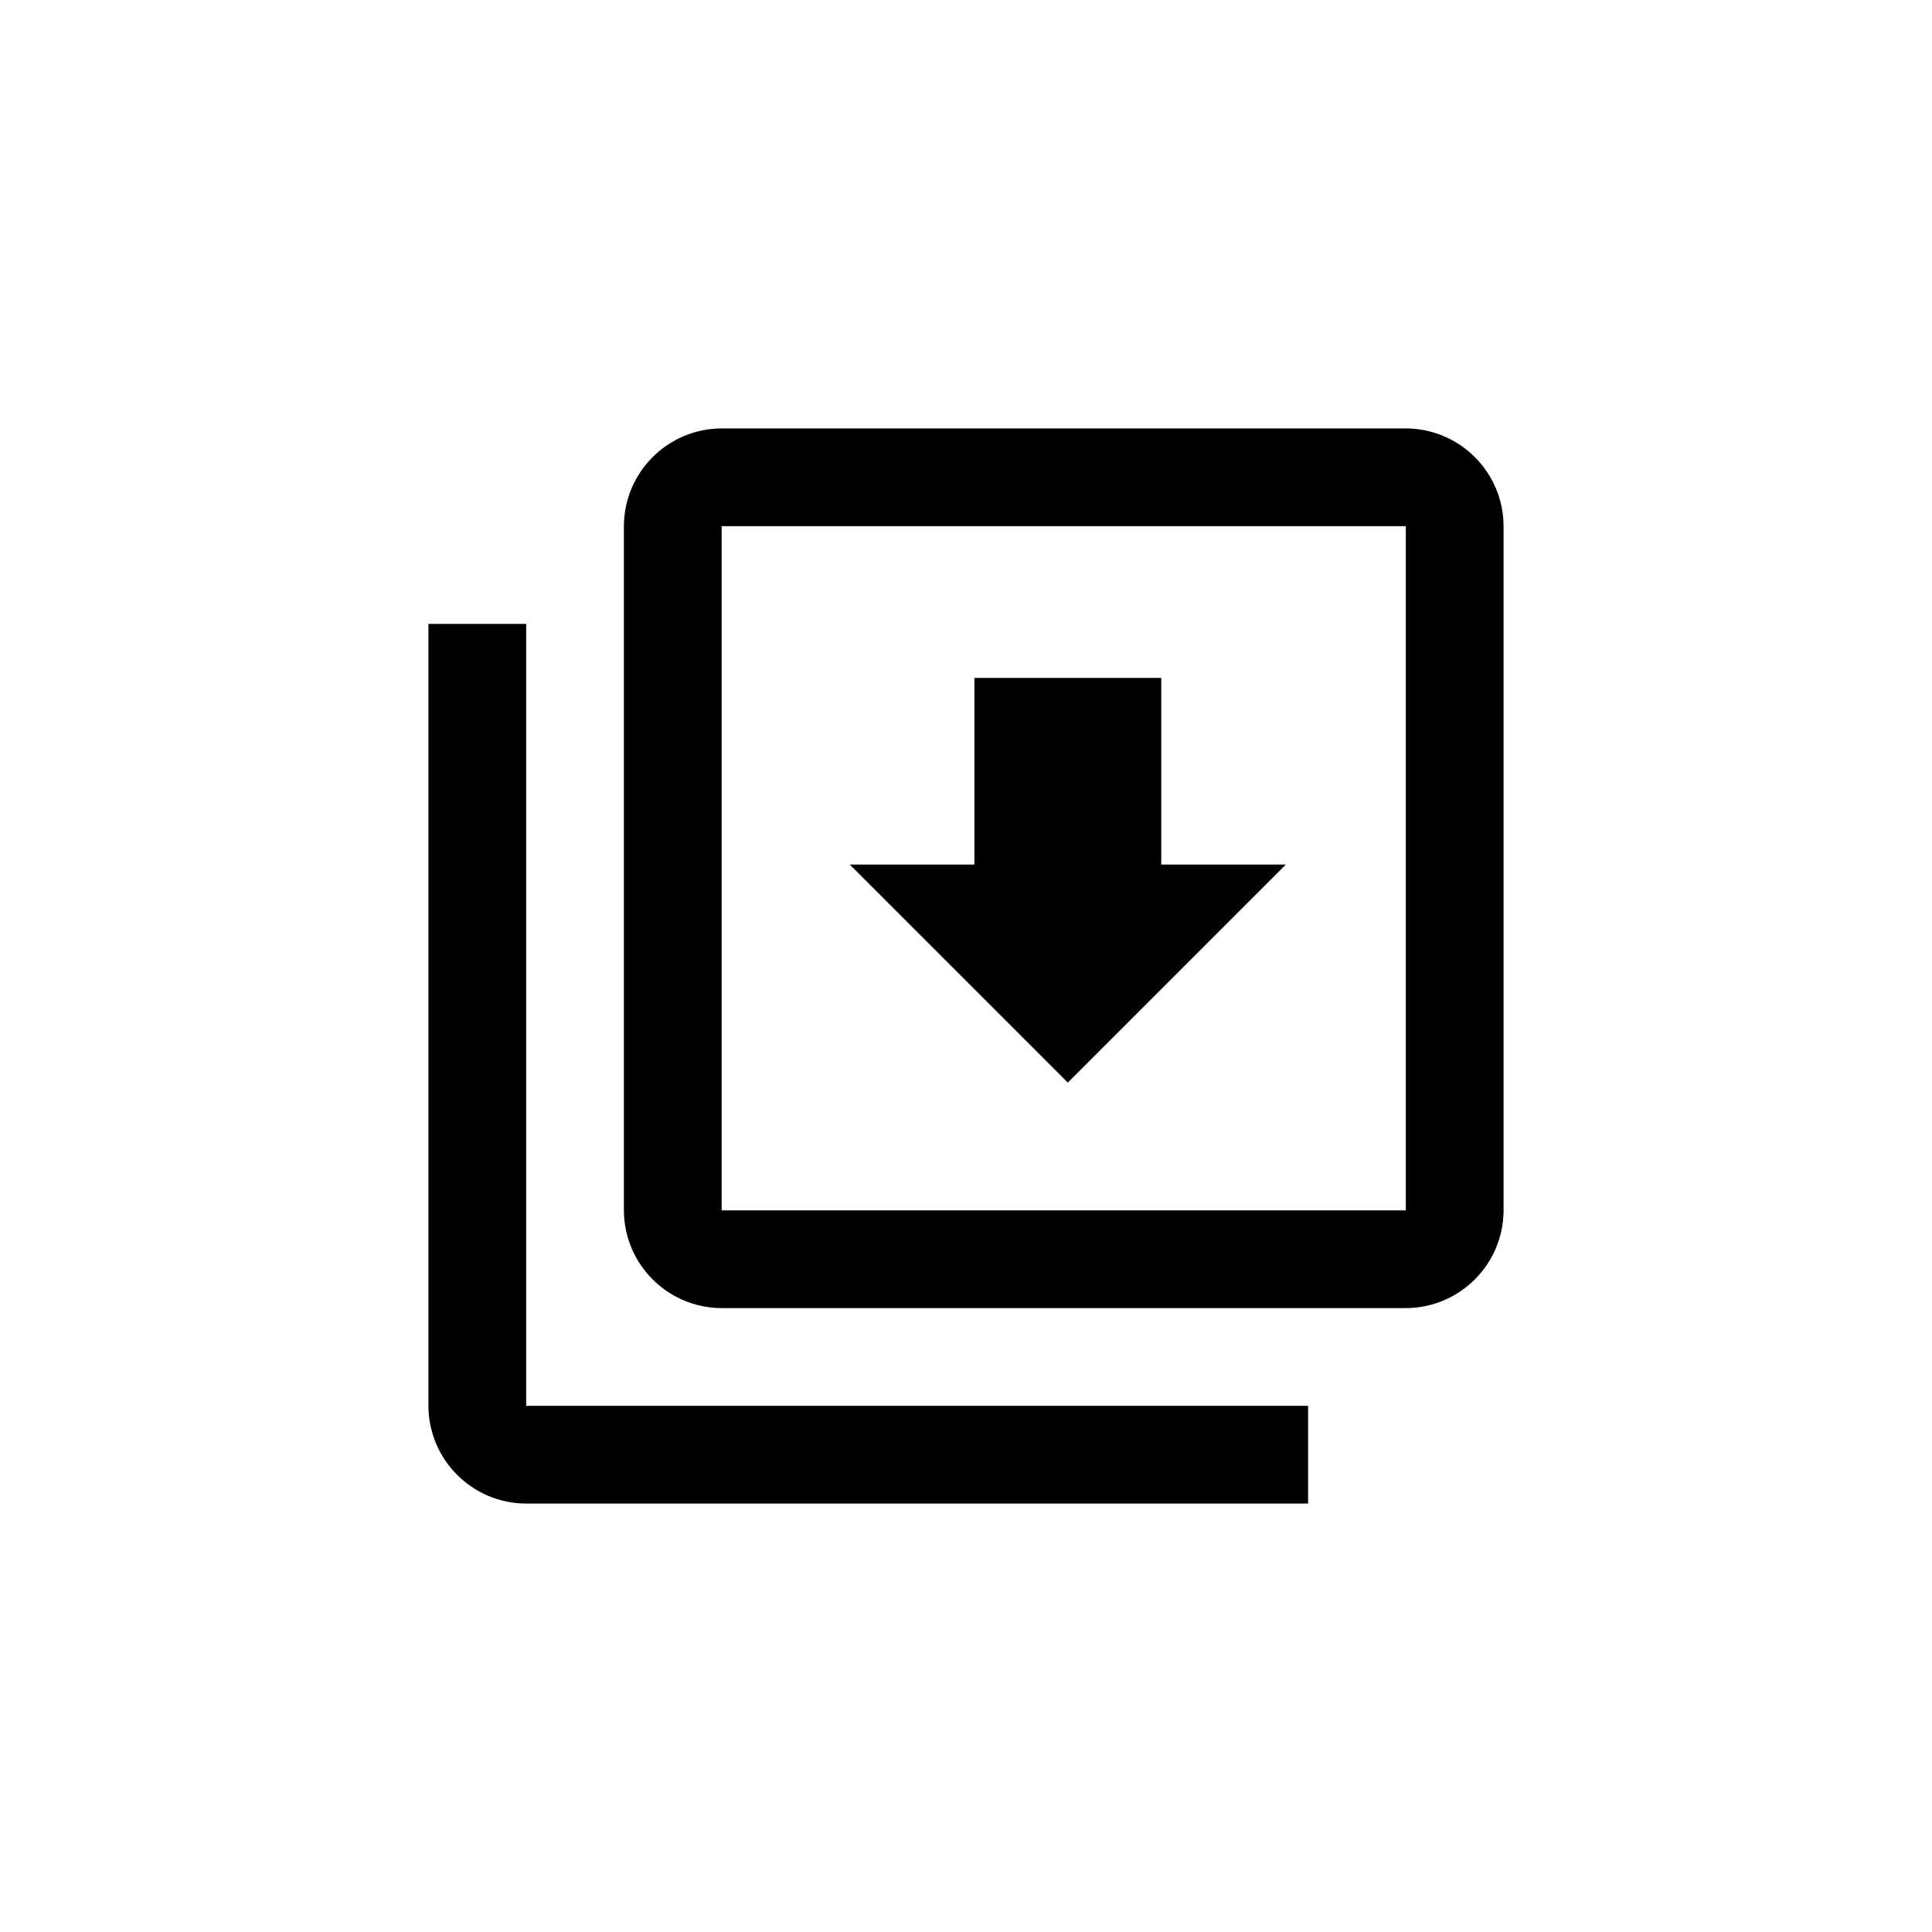
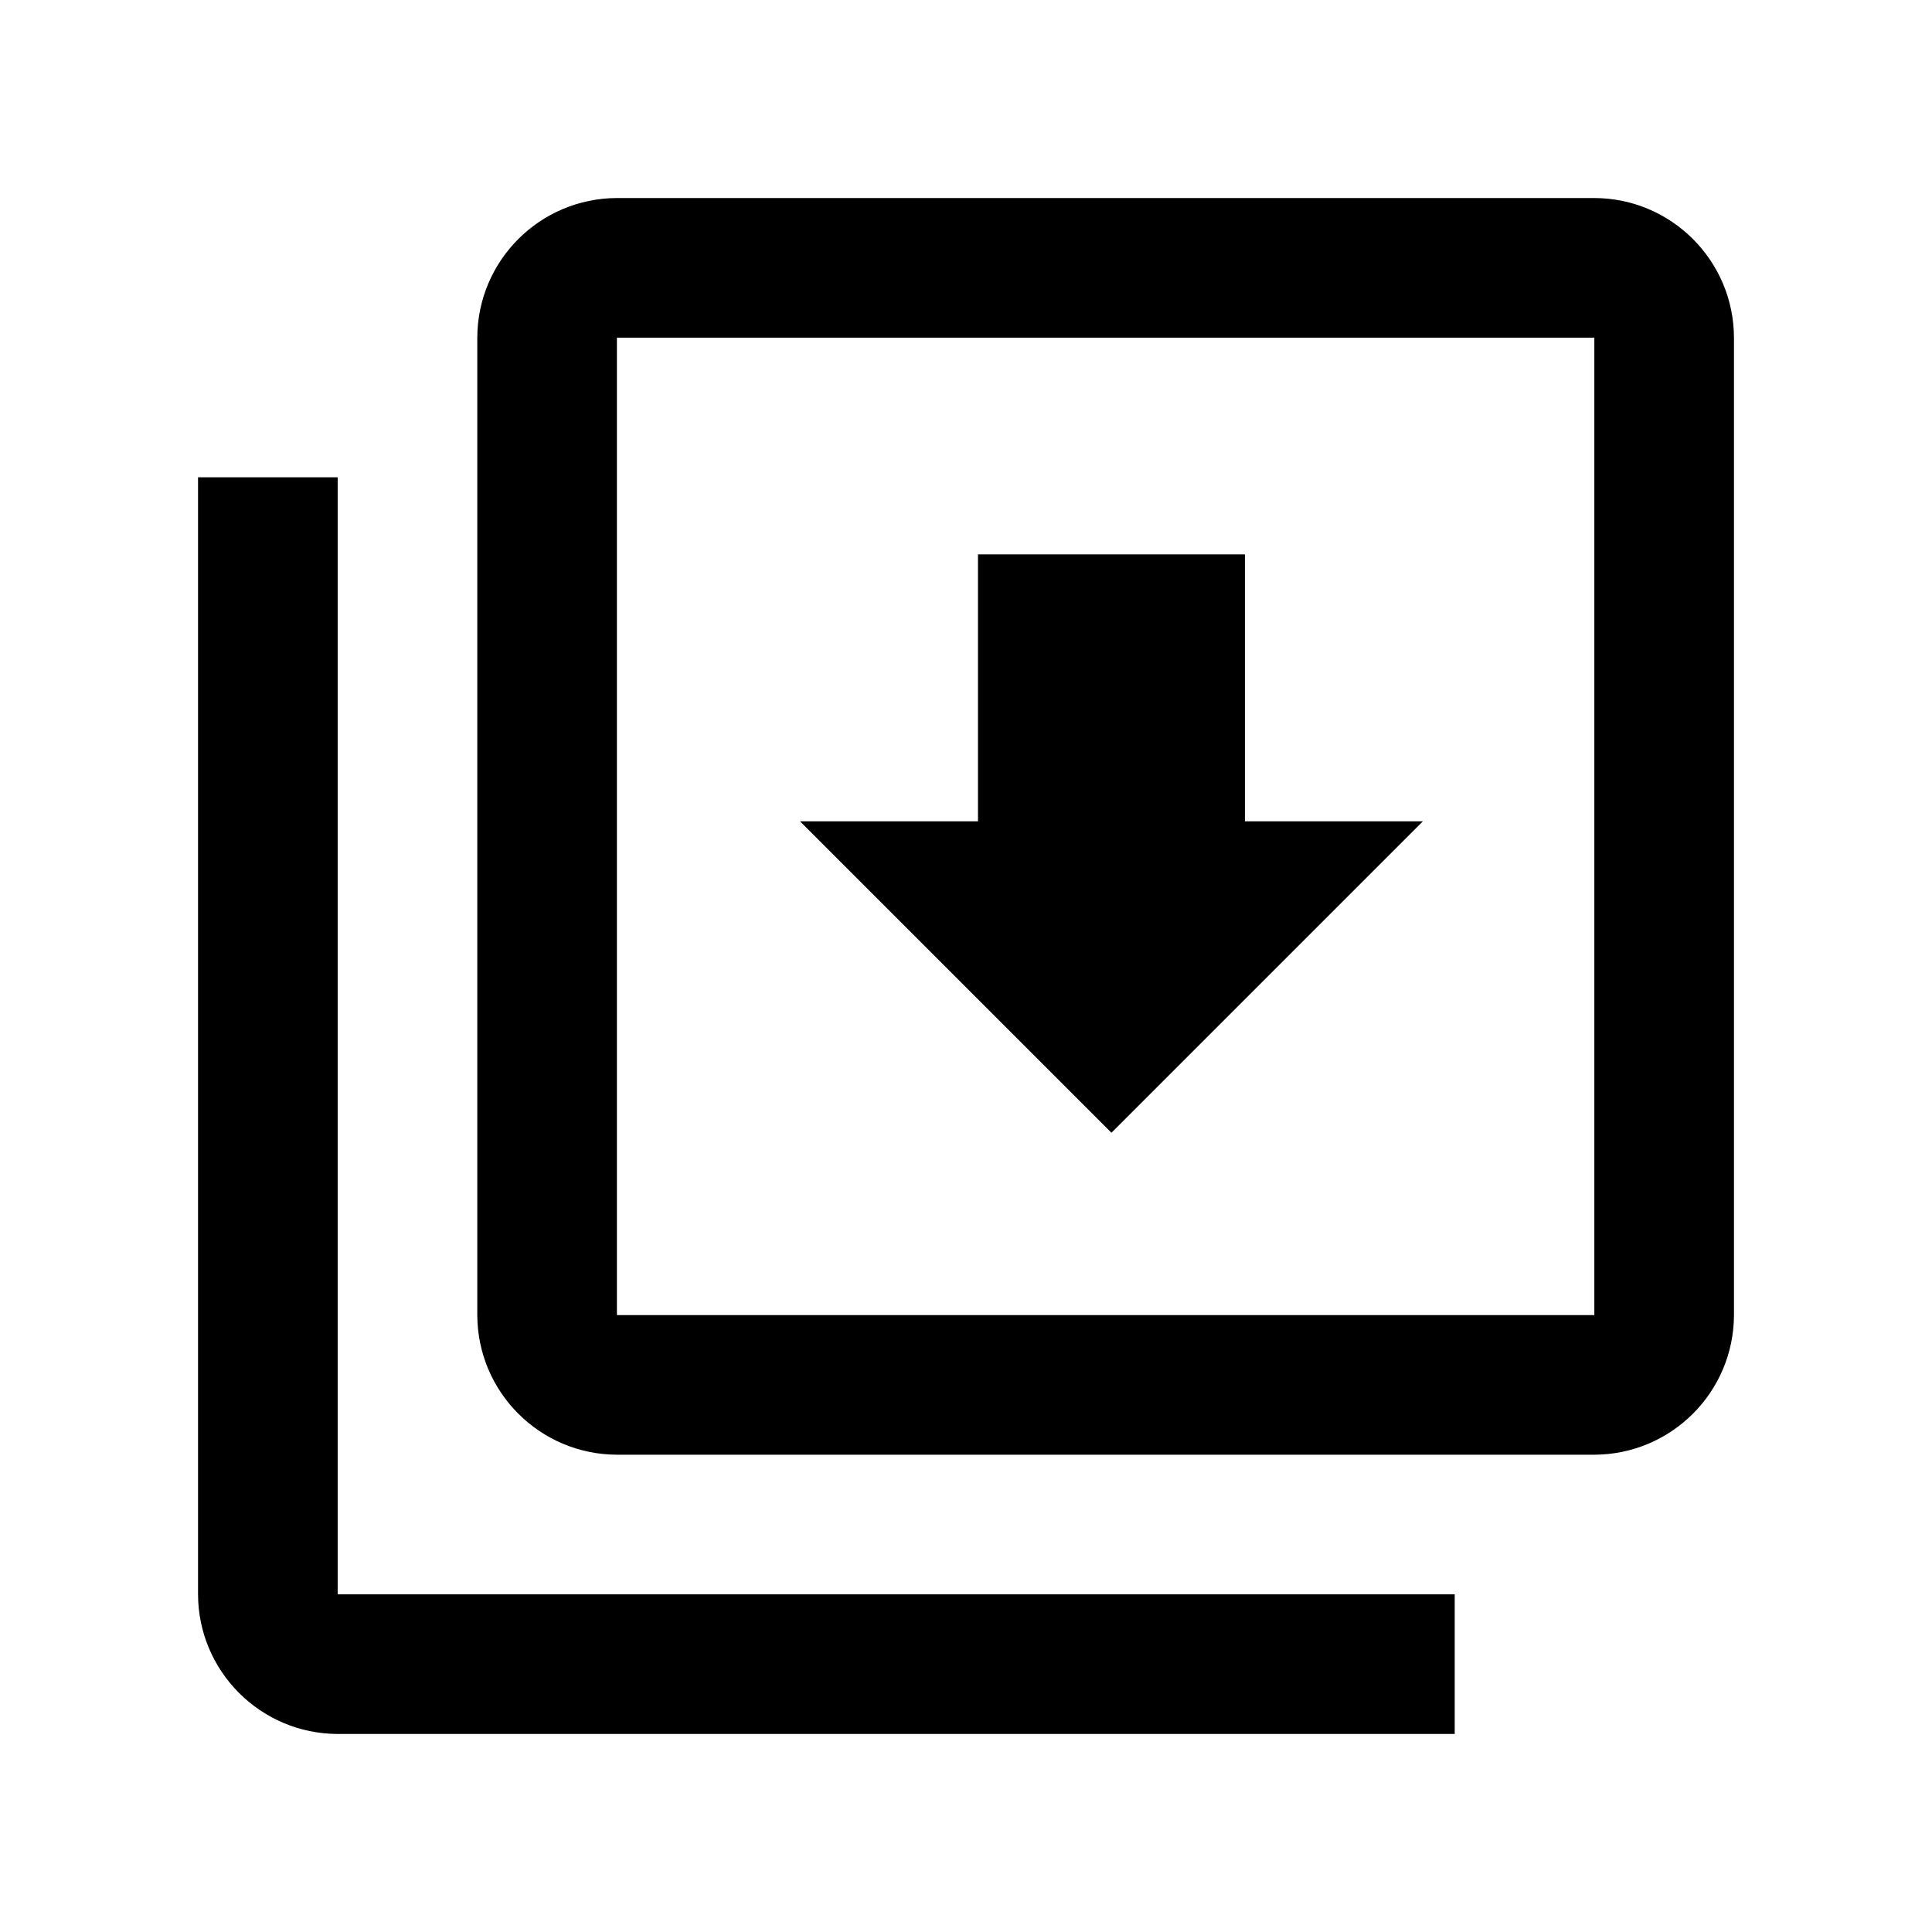
- <svg xmlns="http://www.w3.org/2000/svg" data-name="all icons" height="24" id="all_icons" viewBox="0 0 24 24" width="24">
-   <g data-name="Layer 437" id="Layer_437">
-     <g>
-       <rect fill="none" height="24" width="24" />
-       <path d="M4.195,5.929H2.46V19.805A1.74,1.74,0,0,0,4.195,21.54H18.071V19.805H4.195ZM19.805,2.46H7.664A1.74,1.74,0,0,0,5.929,4.195V16.336a1.74,1.74,0,0,0,1.735,1.735H19.805a1.74,1.74,0,0,0,1.735-1.735V4.195A1.74,1.74,0,0,0,19.805,2.46Zm0,13.876H7.664V4.195H19.805ZM17.676,10.2H15.465V6.887H12.149V10.2H9.938l3.869,3.869Z" transform="translate(3.6 3.6) scale(0.7)" />
-     </g>
-   </g>
+ <svg xmlns="http://www.w3.org/2000/svg" height="1000" viewBox="0 0 1000 1000" width="1000">
+   <defs>
+     <style>.a{fill:none;}</style>
+   </defs>
+   <path d="M174.773,247.045H102.5V825.227A72.485,72.485,0,0,0,174.773,897.5H752.955V825.227H174.773ZM825.227,102.5H319.318a72.485,72.485,0,0,0-72.273,72.273V680.682a72.485,72.485,0,0,0,72.273,72.273H825.227A72.485,72.485,0,0,0,897.5,680.682V174.773A72.485,72.485,0,0,0,825.227,102.5Zm0,578.182H319.318V174.773H825.227ZM736.481,425.114H644.368V286.946H506.2V425.114H414.088L575.284,586.311Z" />
</svg>
